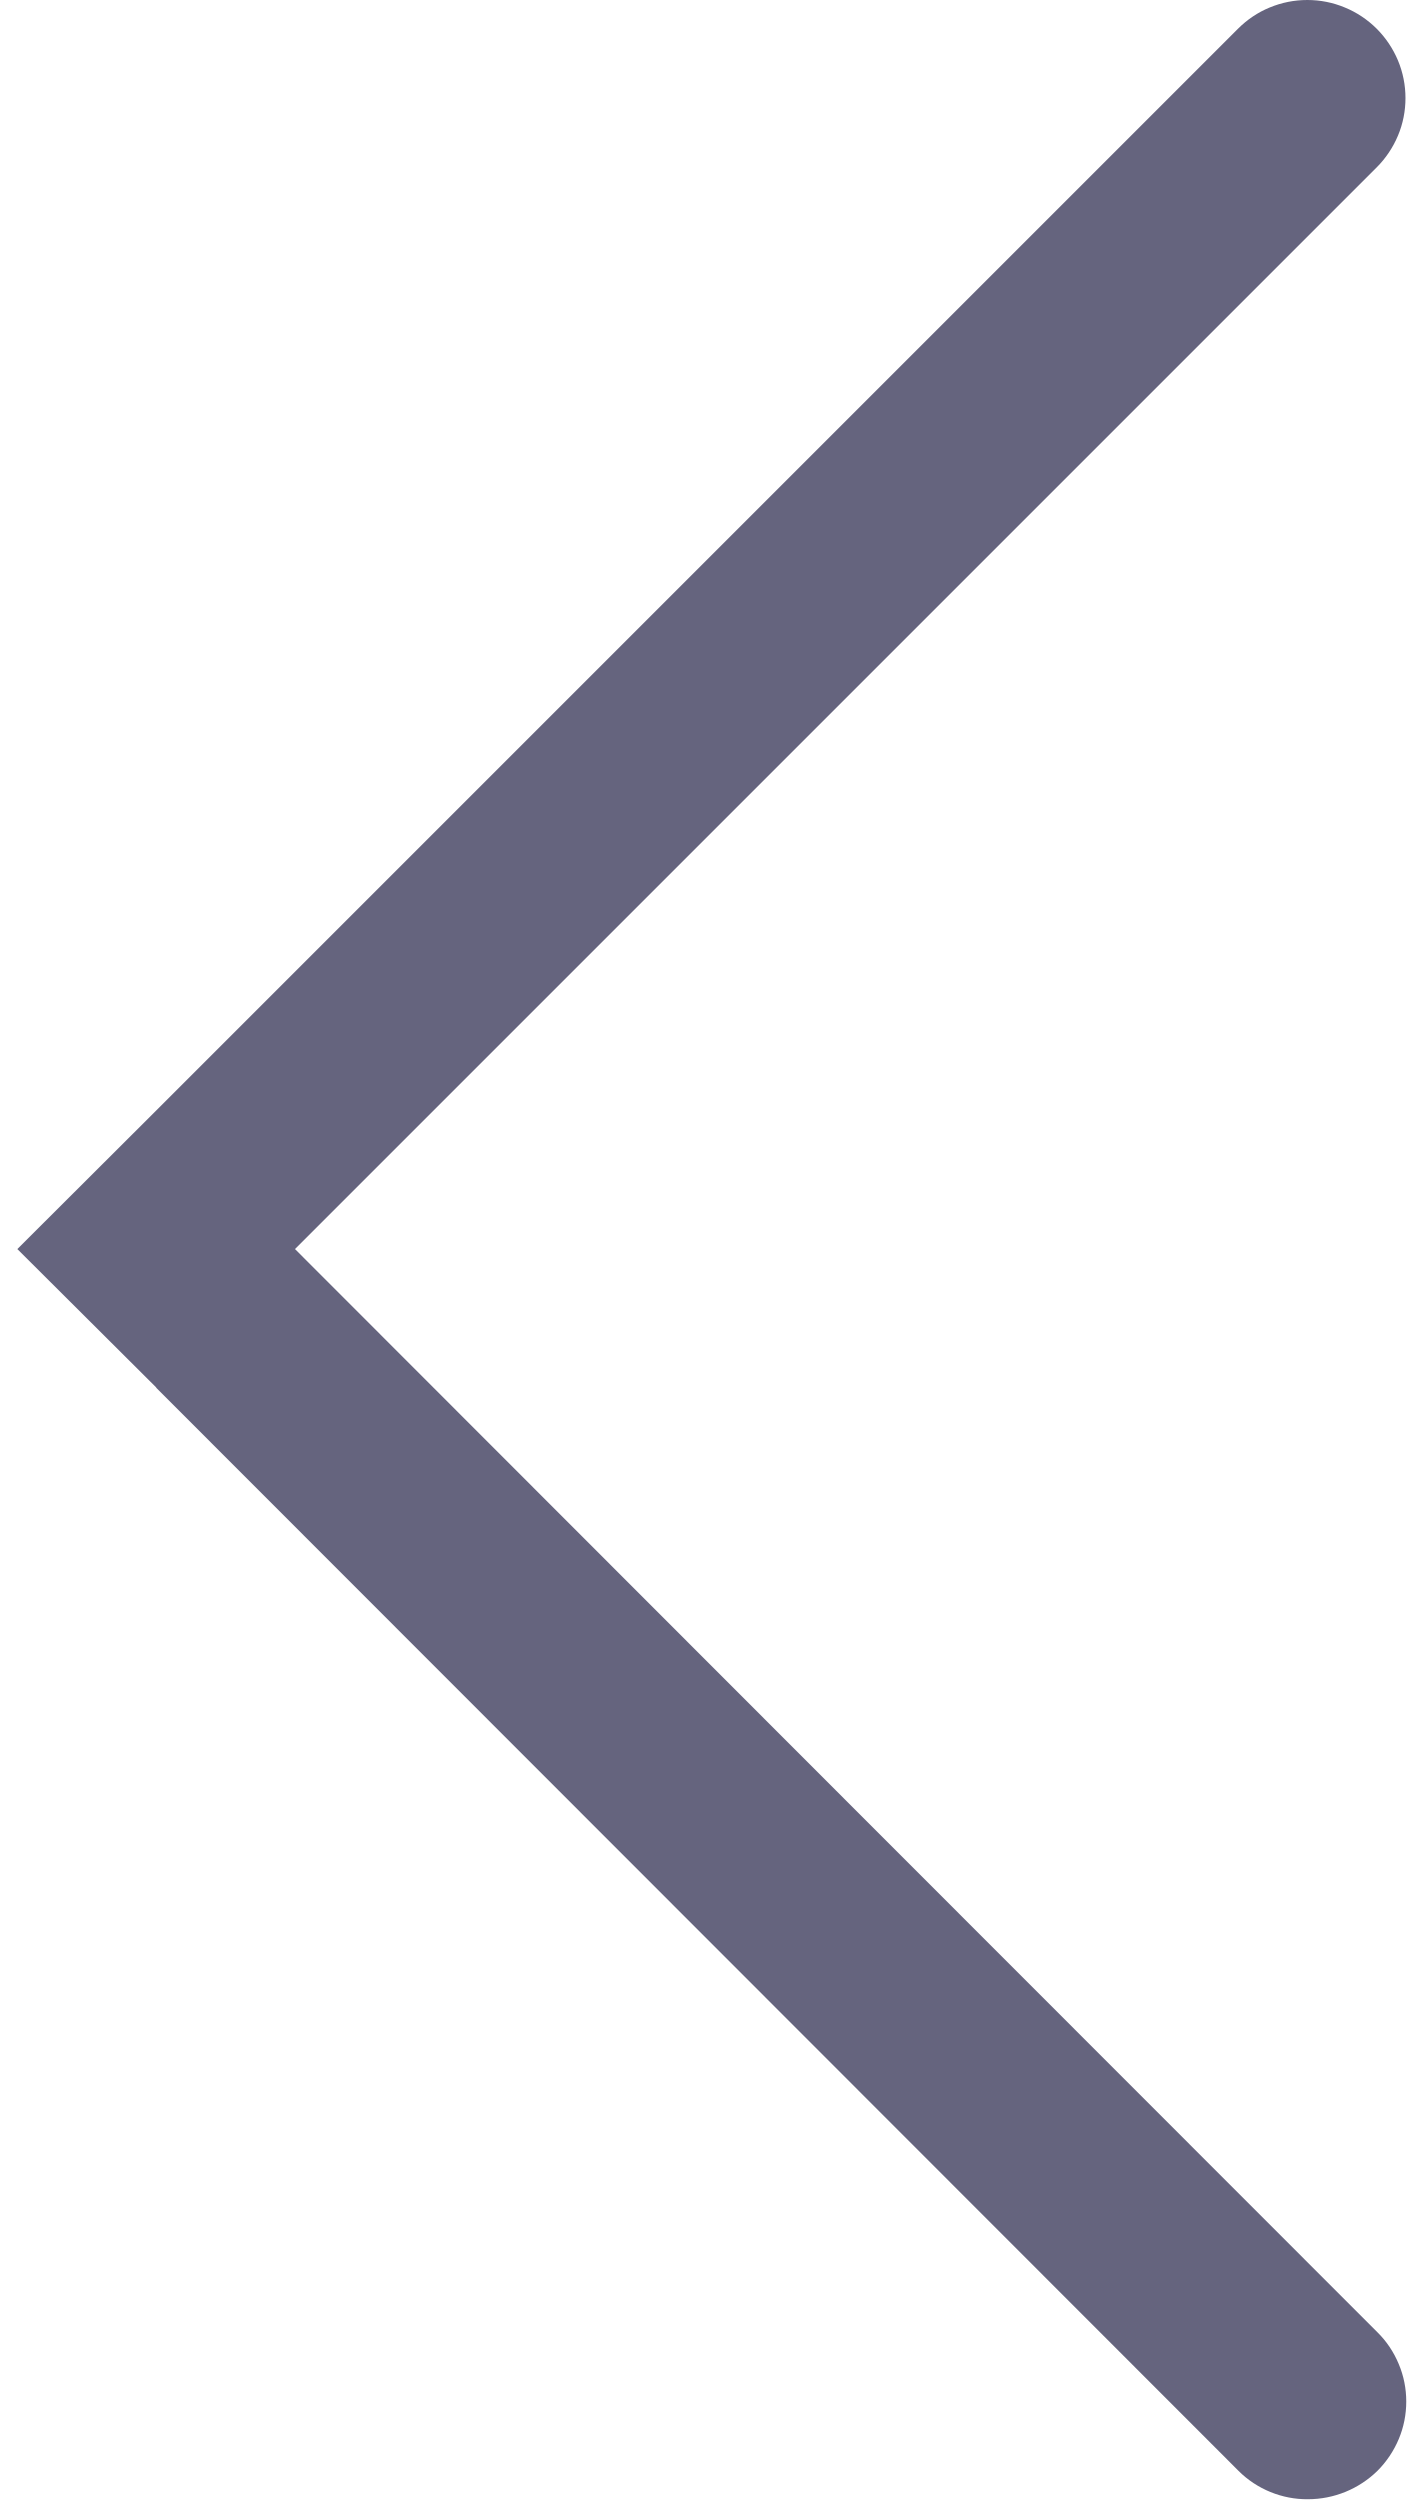
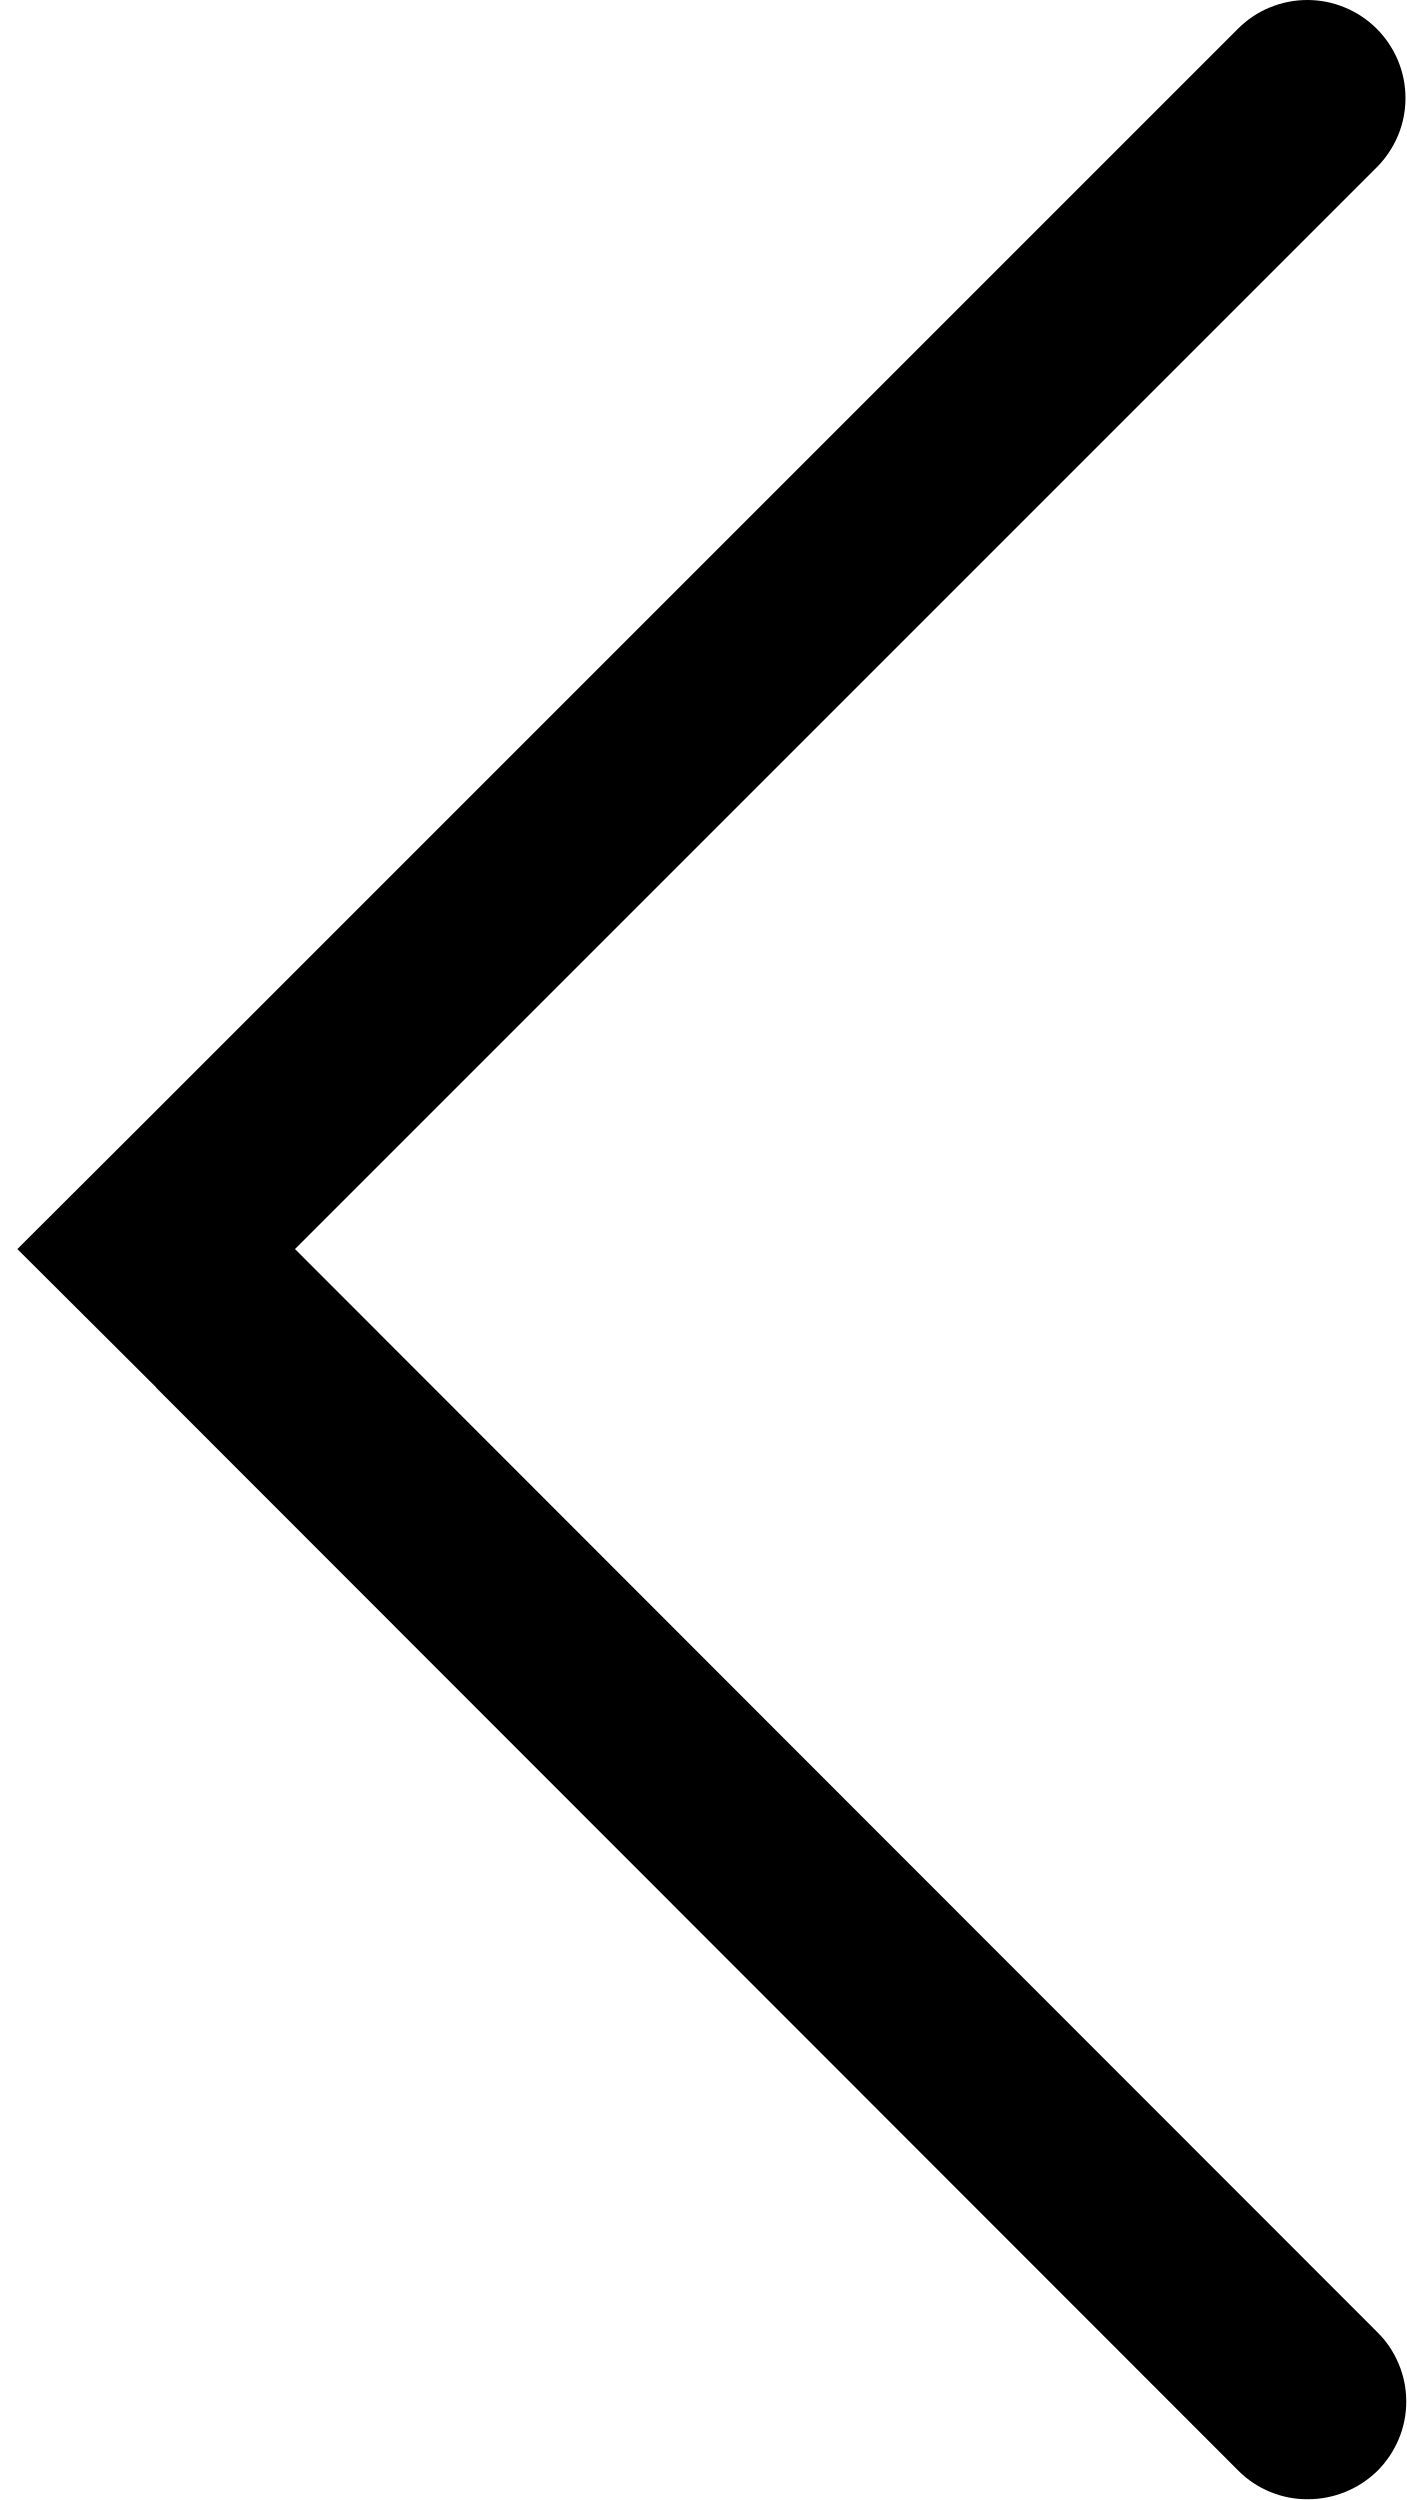
<svg xmlns="http://www.w3.org/2000/svg" width="9" height="16" viewBox="0 0 9 16" fill="none">
-   <path d="M1.888 7.994L8.811 1.071C8.869 1.013 8.915 0.944 8.947 0.868C8.979 0.792 8.995 0.71 8.995 0.628C8.995 0.545 8.979 0.464 8.947 0.387C8.915 0.311 8.869 0.242 8.811 0.184C8.753 0.126 8.683 0.079 8.607 0.048C8.531 0.016 8.449 0 8.367 0C8.284 0 8.203 0.016 8.126 0.048C8.05 0.079 7.981 0.126 7.923 0.184L1 7.107L0.111 7.994L1 8.88L1 8.882L7.927 15.814C7.985 15.872 8.055 15.918 8.131 15.949C8.207 15.98 8.289 15.996 8.371 15.995C8.537 15.995 8.696 15.93 8.815 15.814C8.874 15.755 8.92 15.686 8.952 15.61C8.984 15.534 9 15.452 9 15.37C9 15.287 8.984 15.206 8.952 15.13C8.92 15.053 8.874 14.984 8.815 14.926L5.351 11.46L1.888 7.994Z" fill="#65647E" />
+   <path d="M1.888 7.994L8.811 1.071C8.869 1.013 8.915 0.944 8.947 0.868C8.979 0.792 8.995 0.71 8.995 0.628C8.995 0.545 8.979 0.464 8.947 0.387C8.915 0.311 8.869 0.242 8.811 0.184C8.753 0.126 8.683 0.079 8.607 0.048C8.531 0.016 8.449 0 8.367 0C8.284 0 8.203 0.016 8.126 0.048C8.05 0.079 7.981 0.126 7.923 0.184L1 7.107L0.111 7.994L1 8.88L1 8.882L7.927 15.814C7.985 15.872 8.055 15.918 8.131 15.949C8.207 15.98 8.289 15.996 8.371 15.995C8.537 15.995 8.696 15.93 8.815 15.814C8.874 15.755 8.92 15.686 8.952 15.61C8.984 15.534 9 15.452 9 15.37C9 15.287 8.984 15.206 8.952 15.13C8.92 15.053 8.874 14.984 8.815 14.926L5.351 11.46L1.888 7.994Z" fill="currentcolor" />
</svg>
